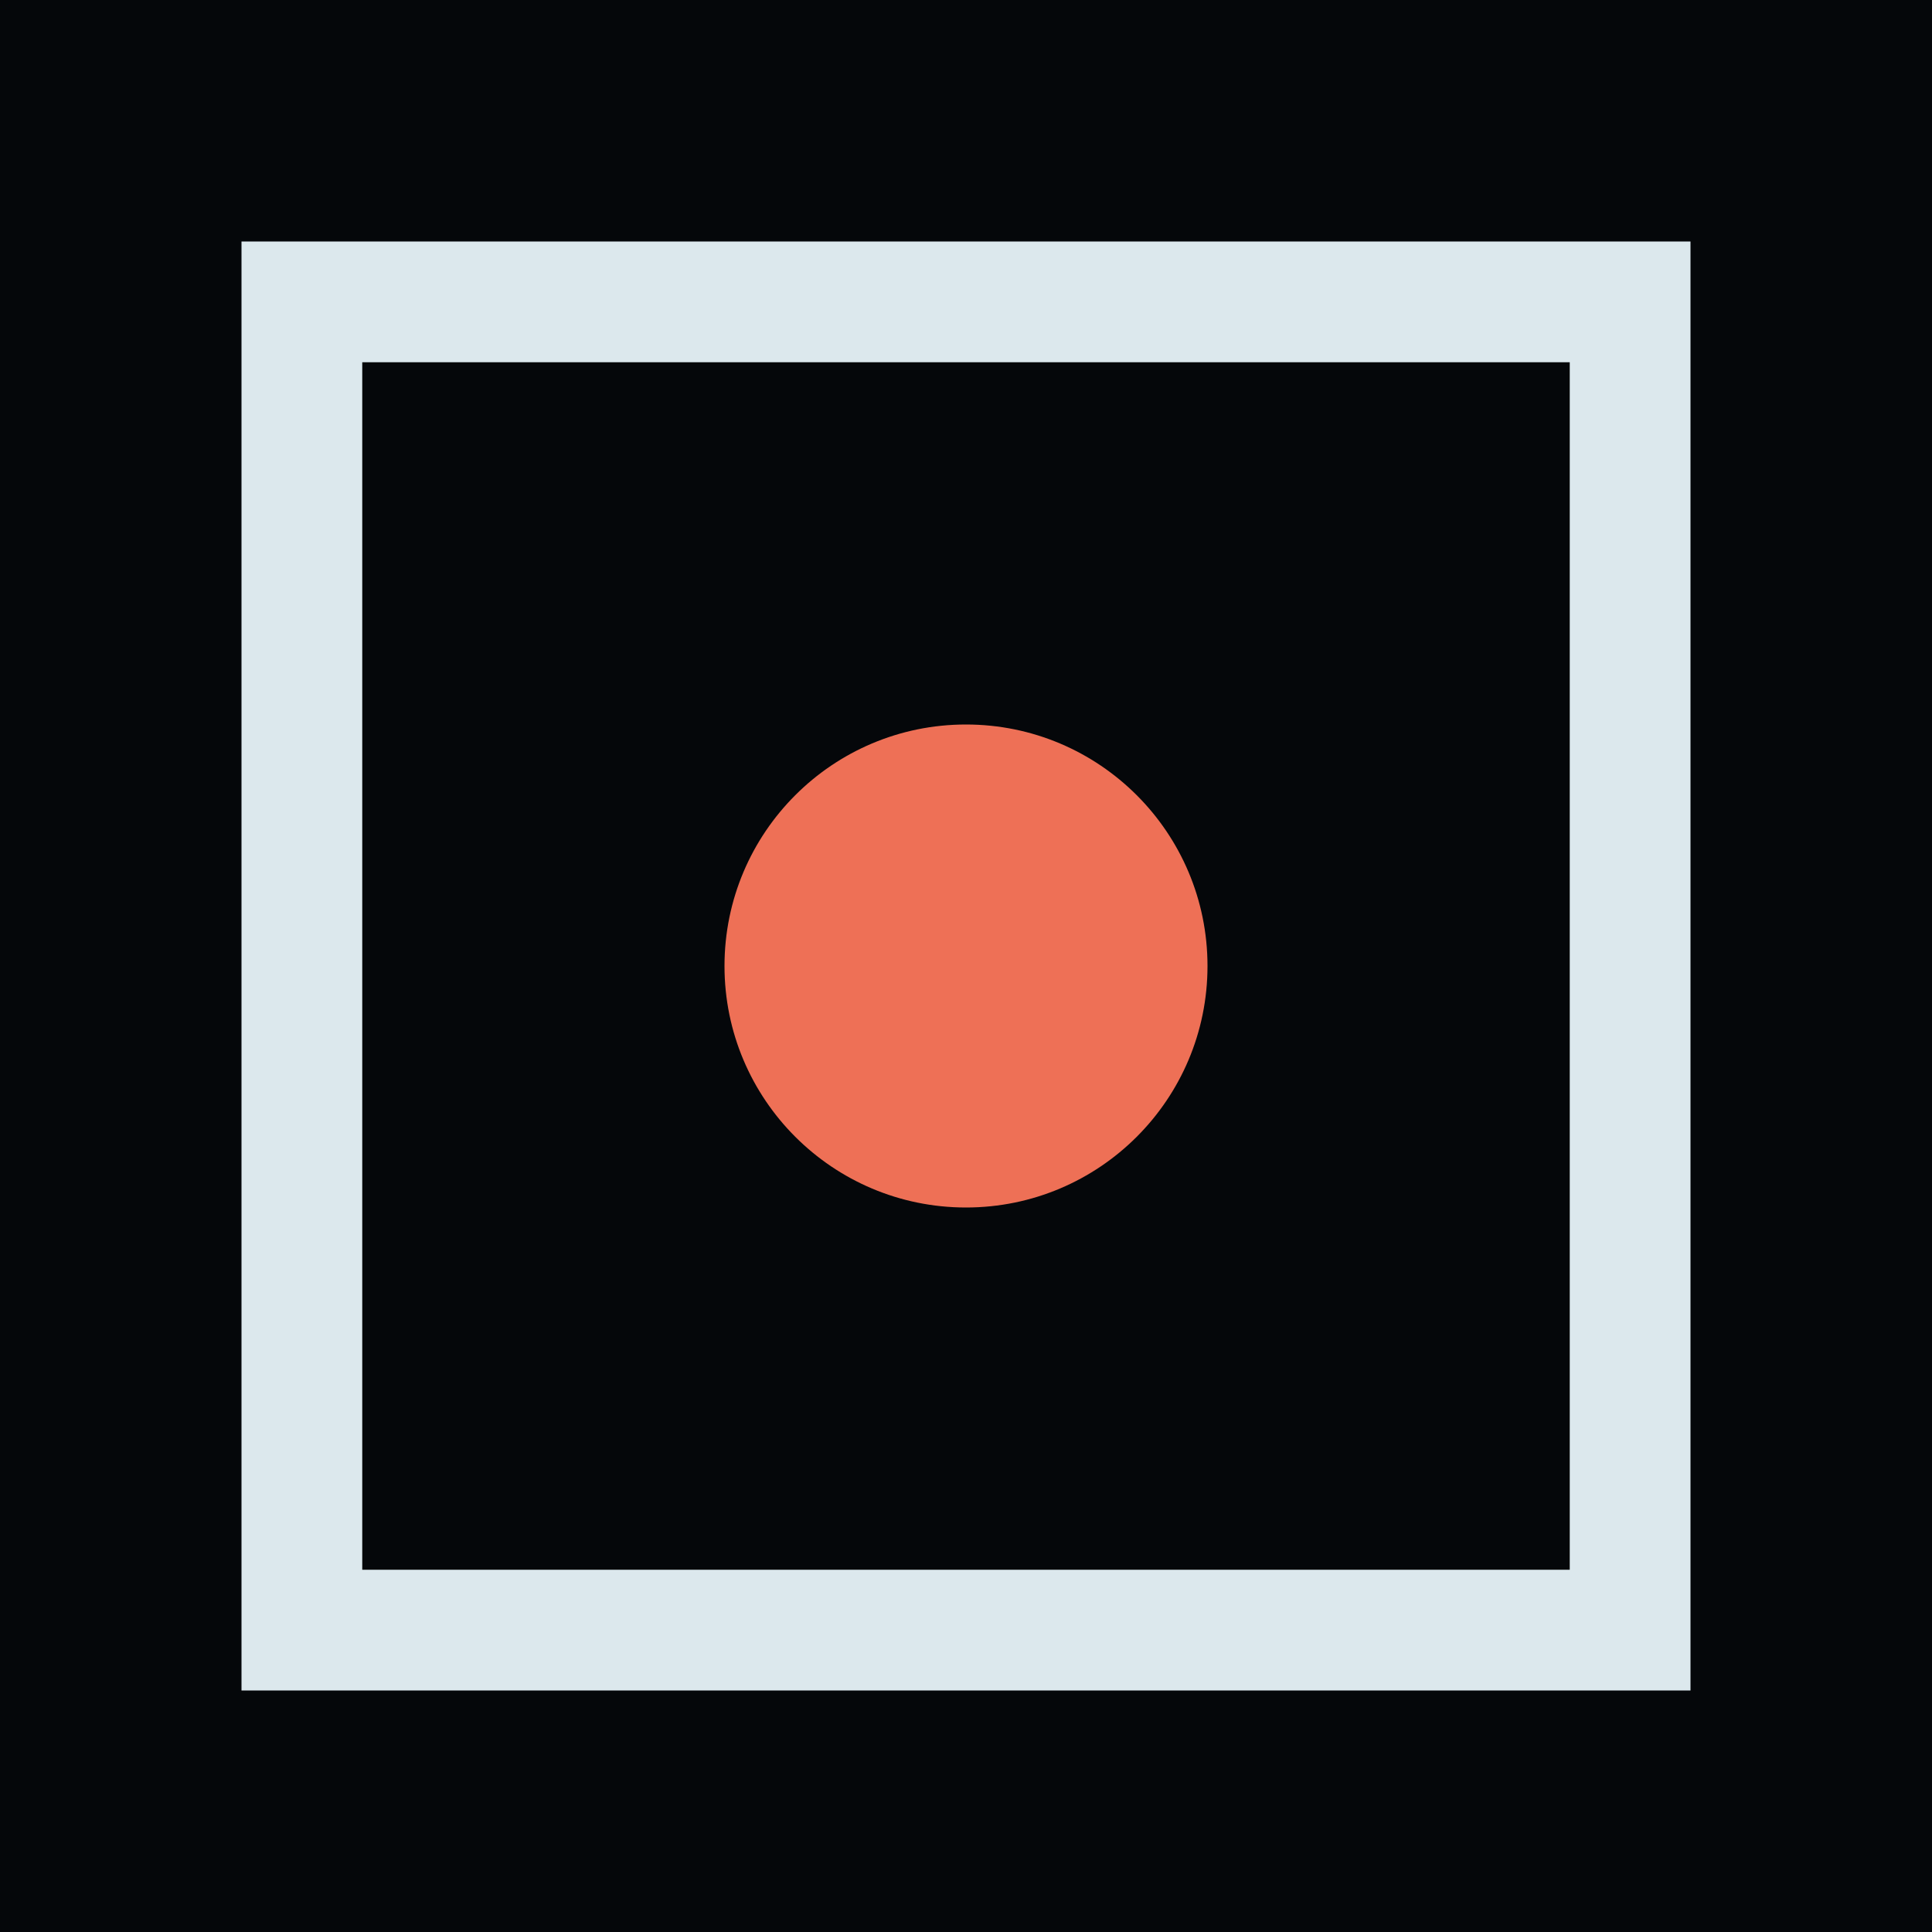
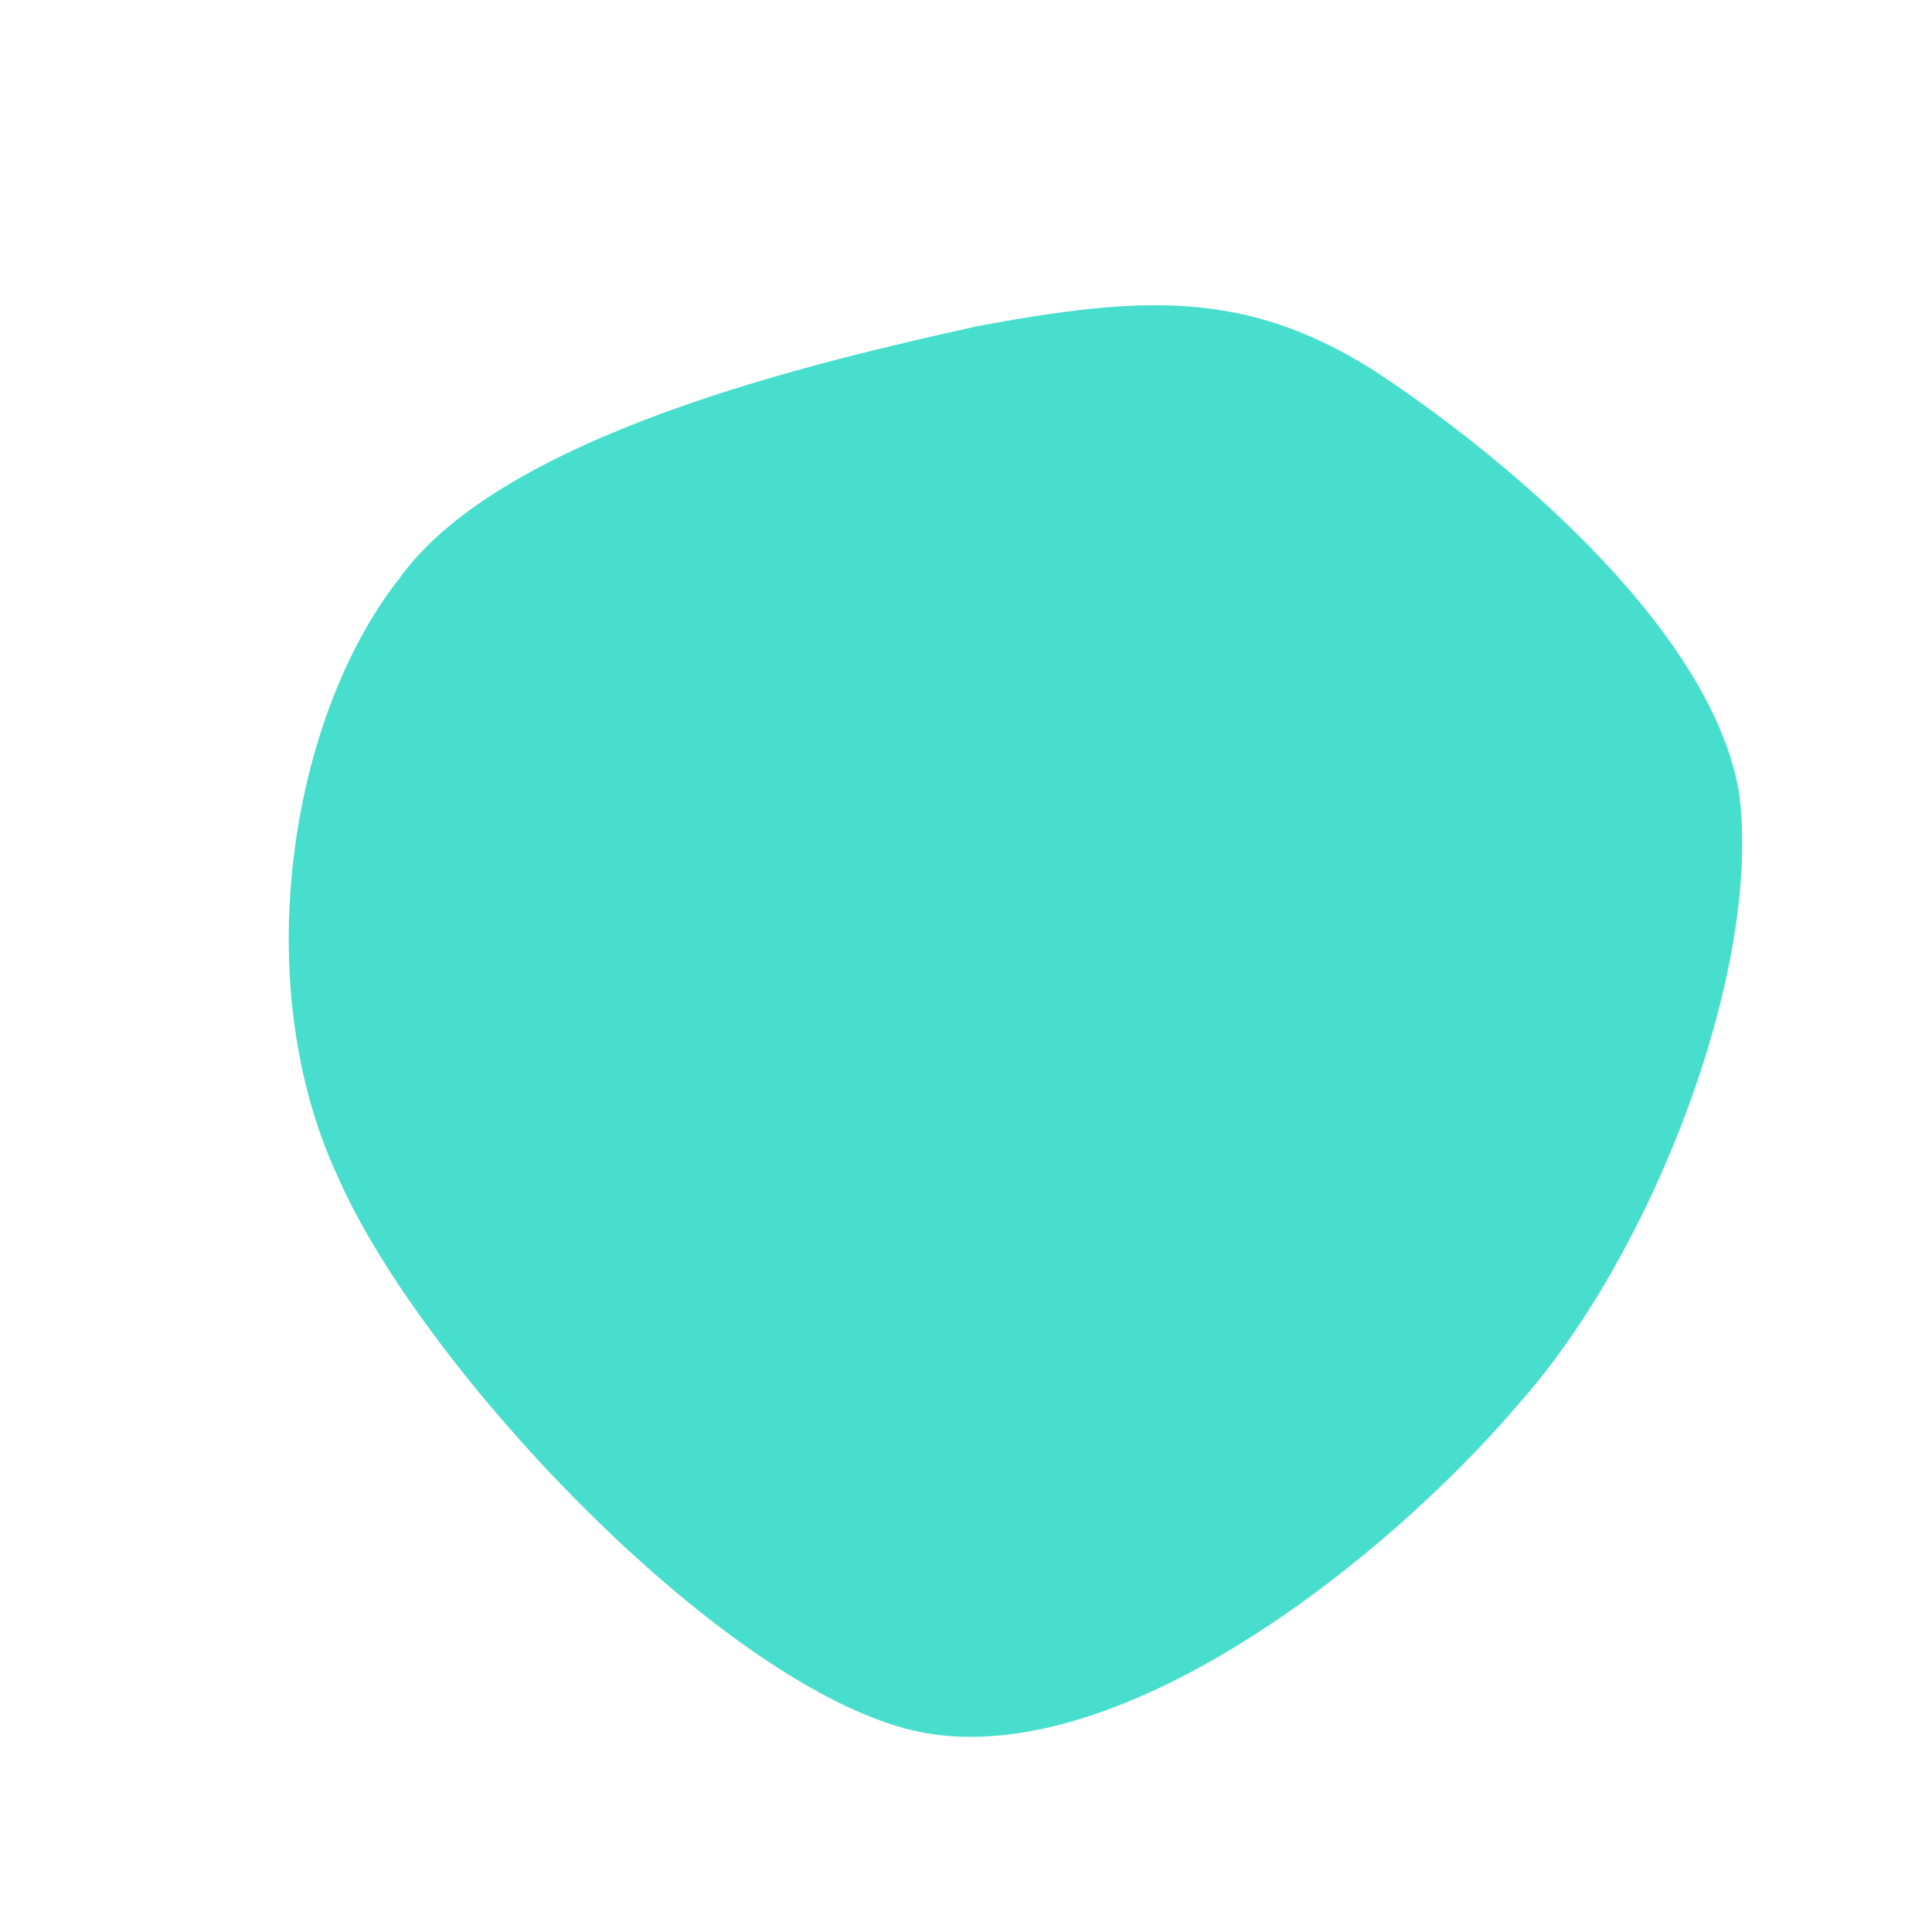
<svg xmlns="http://www.w3.org/2000/svg" viewBox="0 0 32 32">
-   <rect width="32" height="32" fill="#05070a" />
-   <rect x="5" y="5" width="22" height="22" fill="none" stroke="#dce8ed" stroke-width="2" />
-   <circle cx="16" cy="16" r="4" fill="#ee7056" />
+   <path d="M28.8 13.1 C29.2 16.0 27.4 20.7 25.2 23.2 C23.0 25.8 18.6 29.3 15.3 28.7 C12.1 28.1 7.0 22.7 5.6 19.5 C4.1 16.3 4.8 11.9 6.6 9.6 C8.3 7.2 13.5 6.0 16.2 5.4 C18.9 4.9 20.6 4.8 22.7 6.1 C24.7 7.4 28.3 10.3 28.8 13.1 Z" fill="#48decd" />
</svg>
